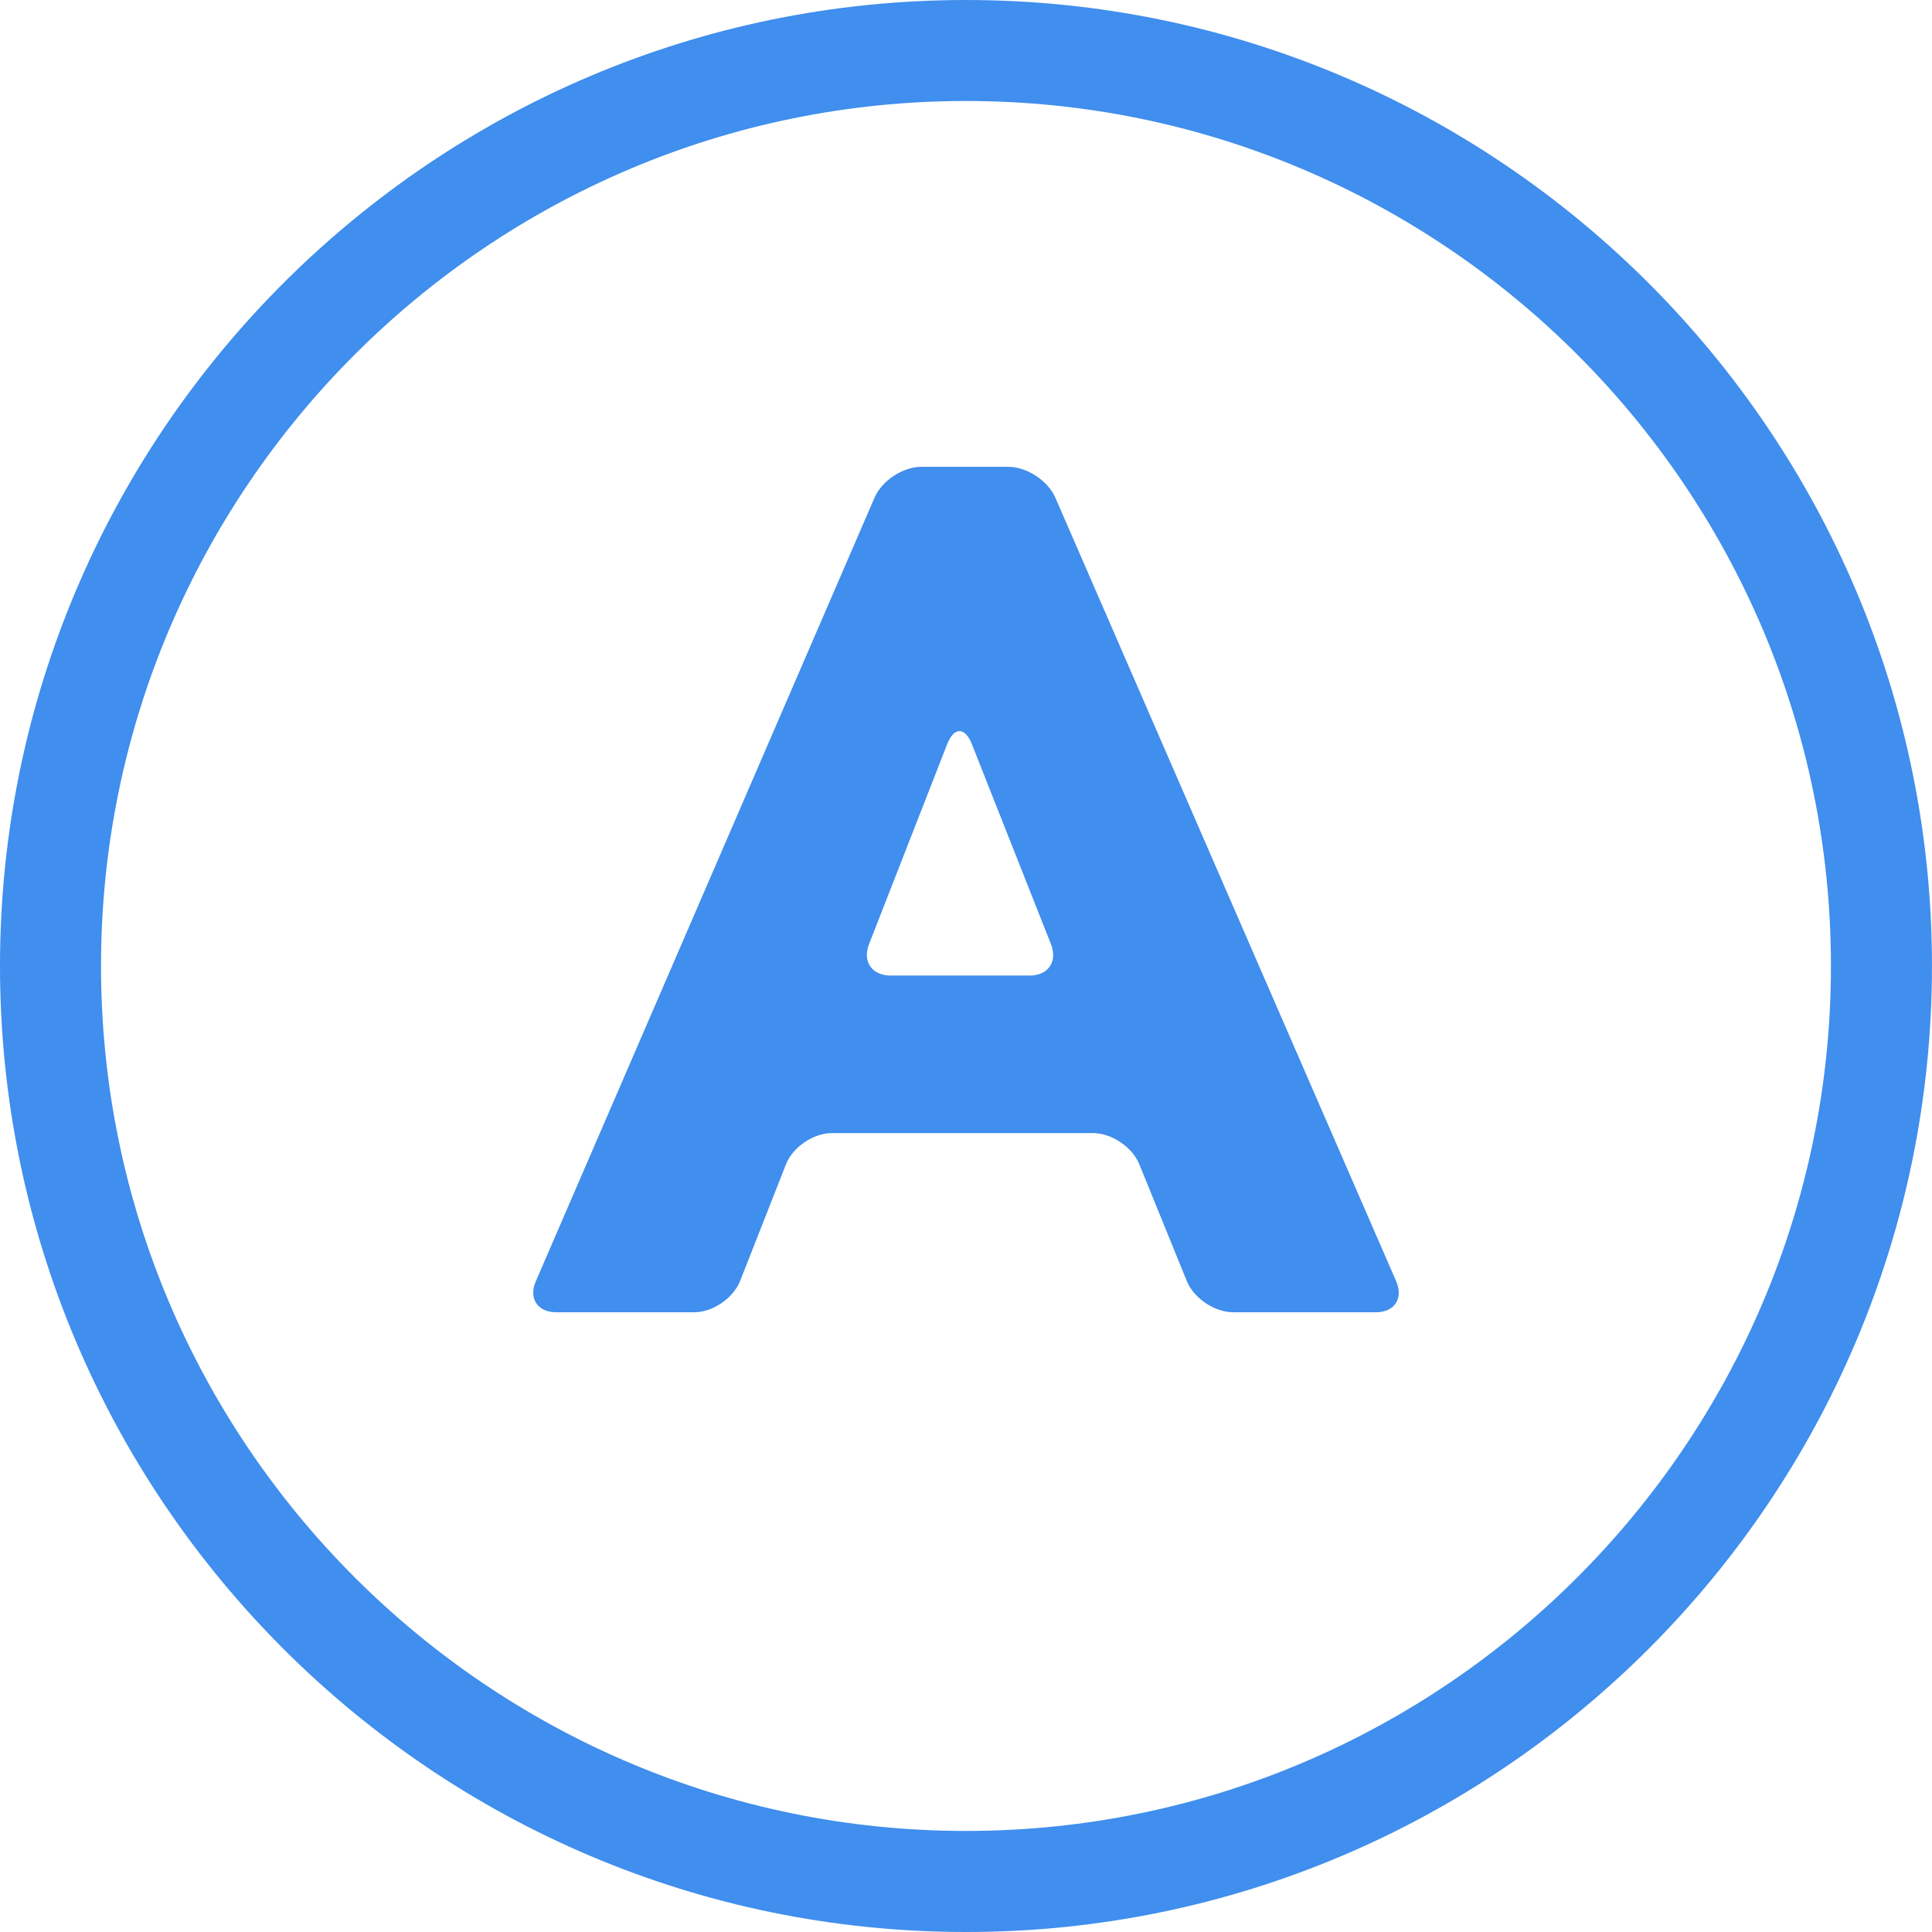
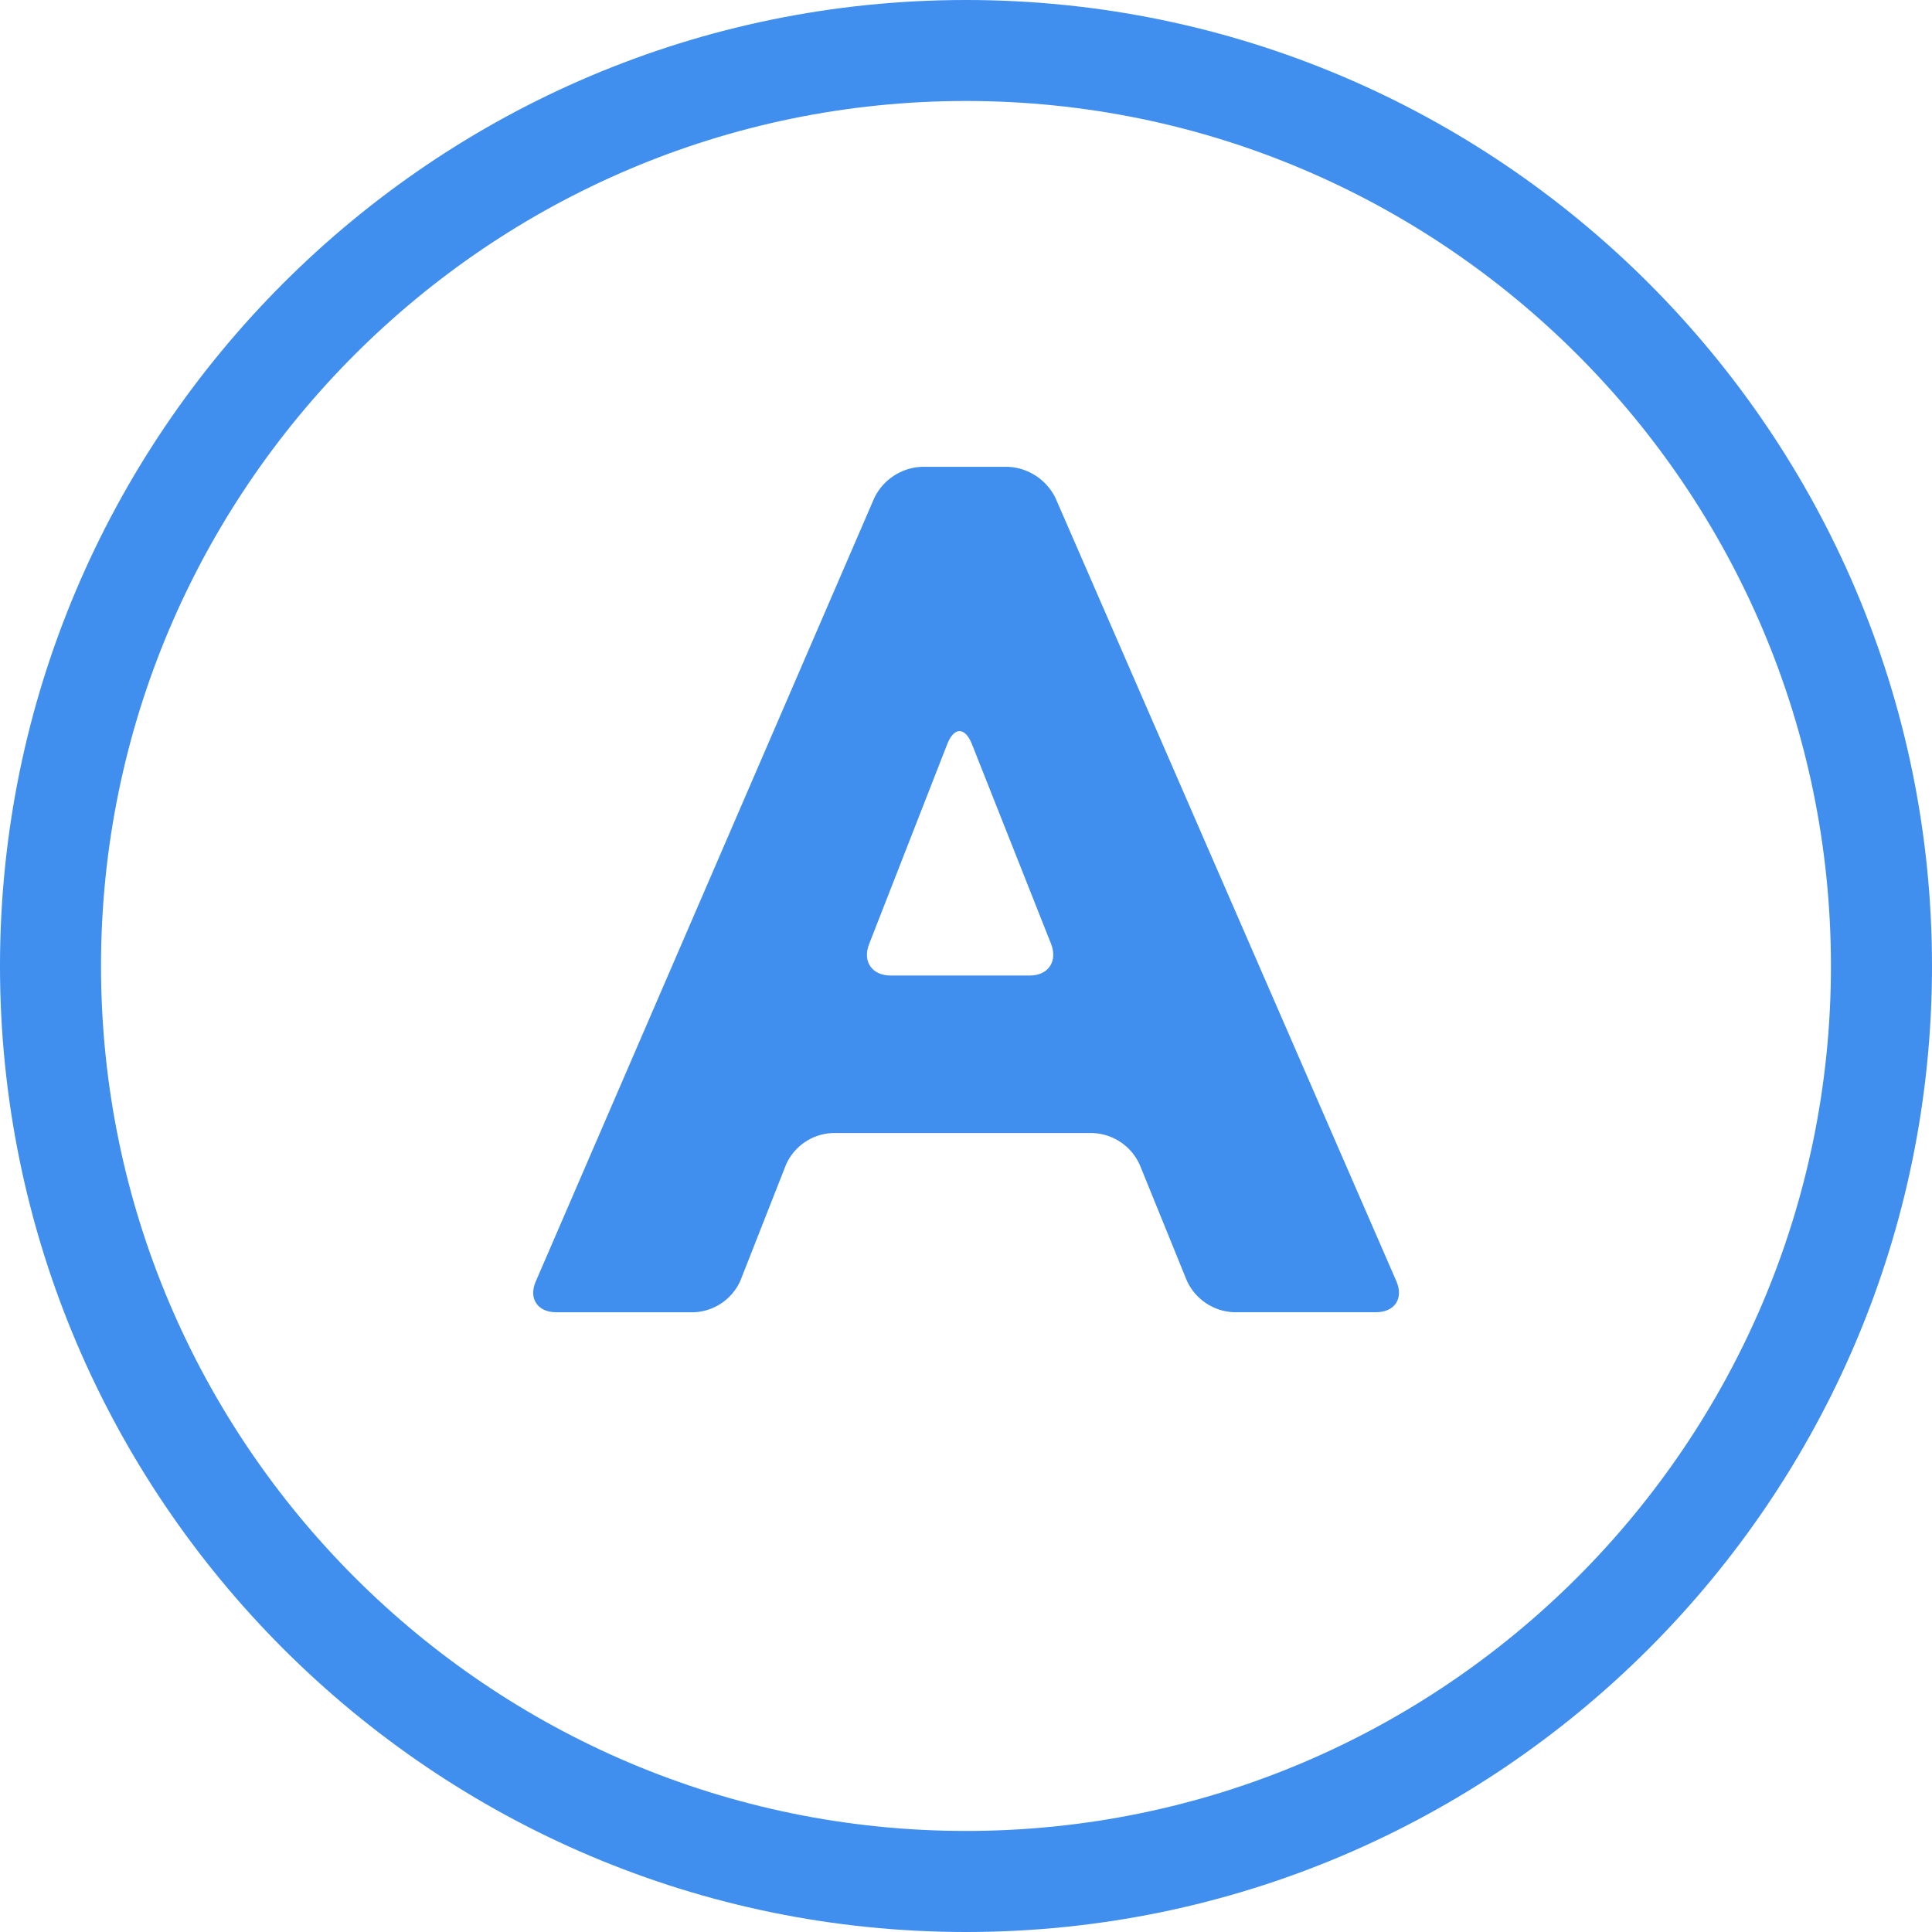
- <svg xmlns="http://www.w3.org/2000/svg" version="1.1" id="Capa_1" x="0px" y="0px" viewBox="0 0 57.376 57.376" style="enable-background:new 0 0 57.376 57.376;" xml:space="preserve" width="512px" height="512px">
-   <g>
-     <g>
-       <path d="M28.689,0C12.87,0,0,12.869,0,28.688c0,15.818,12.87,28.688,28.689,28.688    c15.817,0,28.686-12.869,28.686-28.688S44.507,0,28.689,0z M28.689,54.375c-14.165,0-25.689-11.523-25.689-25.688    c0-14.164,11.524-25.688,25.689-25.688c14.163,0,25.686,11.523,25.686,25.688C54.375,42.852,42.853,54.375,28.689,54.375z" fill="#408eed" />
-       <path d="M31.341,14.779c-0.221-0.506-0.848-0.916-1.399-0.916h-2.575c-0.553,0-1.178,0.41-1.396,0.918    L15.912,38.053c-0.219,0.506,0.051,0.918,0.604,0.918h4.099c0.553,0,1.164-0.418,1.366-0.932l1.36-3.459    c0.202-0.514,0.813-0.93,1.366-0.93h7.751c0.554,0,1.17,0.414,1.377,0.926l1.41,3.467c0.207,0.512,0.824,0.928,1.377,0.928h4.24    c0.553,0,0.821-0.41,0.602-0.918L31.341,14.779z M30.579,28.971h-4.135c-0.553,0-0.837-0.418-0.636-0.932l2.321-5.939    c0.201-0.516,0.529-0.516,0.733-0.002l2.35,5.943C31.413,28.555,31.132,28.971,30.579,28.971z" fill="#408eed" />
+ <svg xmlns="http://www.w3.org/2000/svg" viewBox="0 0 511.99 512">
+   <defs>
+     <style>.cls-1{fill:#408eed;}</style>
+   </defs>
+   <g id="Livello_2" data-name="Livello 2">
+     <g id="Capa_1" data-name="Capa 1">
+       <path class="cls-1" d="M256,0C114.85,0,0,114.84,0,256S114.85,512,256,512,512,397.16,512,256,397.16,0,256,0Zm0,485.22C129.61,485.22,26.77,382.39,26.77,256S129.61,26.76,256,26.76,485.22,129.59,485.22,256,382.4,485.22,256,485.22Z" />
+       <path class="cls-1" d="M279.67,131.88a14.78,14.78,0,0,0-12.48-8.17h-23a14.66,14.66,0,0,0-12.46,8.19L142,339.57c-2,4.52.46,8.19,5.39,8.19H184a14.11,14.11,0,0,0,12.19-8.32l12.14-30.87a14.09,14.09,0,0,1,12.19-8.3h69.17a14.28,14.28,0,0,1,12.29,8.26l12.58,30.94a14.31,14.31,0,0,0,12.29,8.28h37.84c4.93,0,7.33-3.66,5.37-8.19Zm-6.8,126.64H236c-4.93,0-7.47-3.73-5.68-8.32l20.71-53c1.79-4.6,4.72-4.6,6.54,0l21,53C280.32,254.81,277.81,258.53,272.87,258.53Z" />
    </g>
  </g>
-   <g>
- </g>
-   <g>
- </g>
-   <g>
- </g>
-   <g>
- </g>
-   <g>
- </g>
-   <g>
- </g>
-   <g>
- </g>
-   <g>
- </g>
-   <g>
- </g>
-   <g>
- </g>
-   <g>
- </g>
-   <g>
- </g>
-   <g>
- </g>
-   <g>
- </g>
-   <g>
- </g>
</svg>
